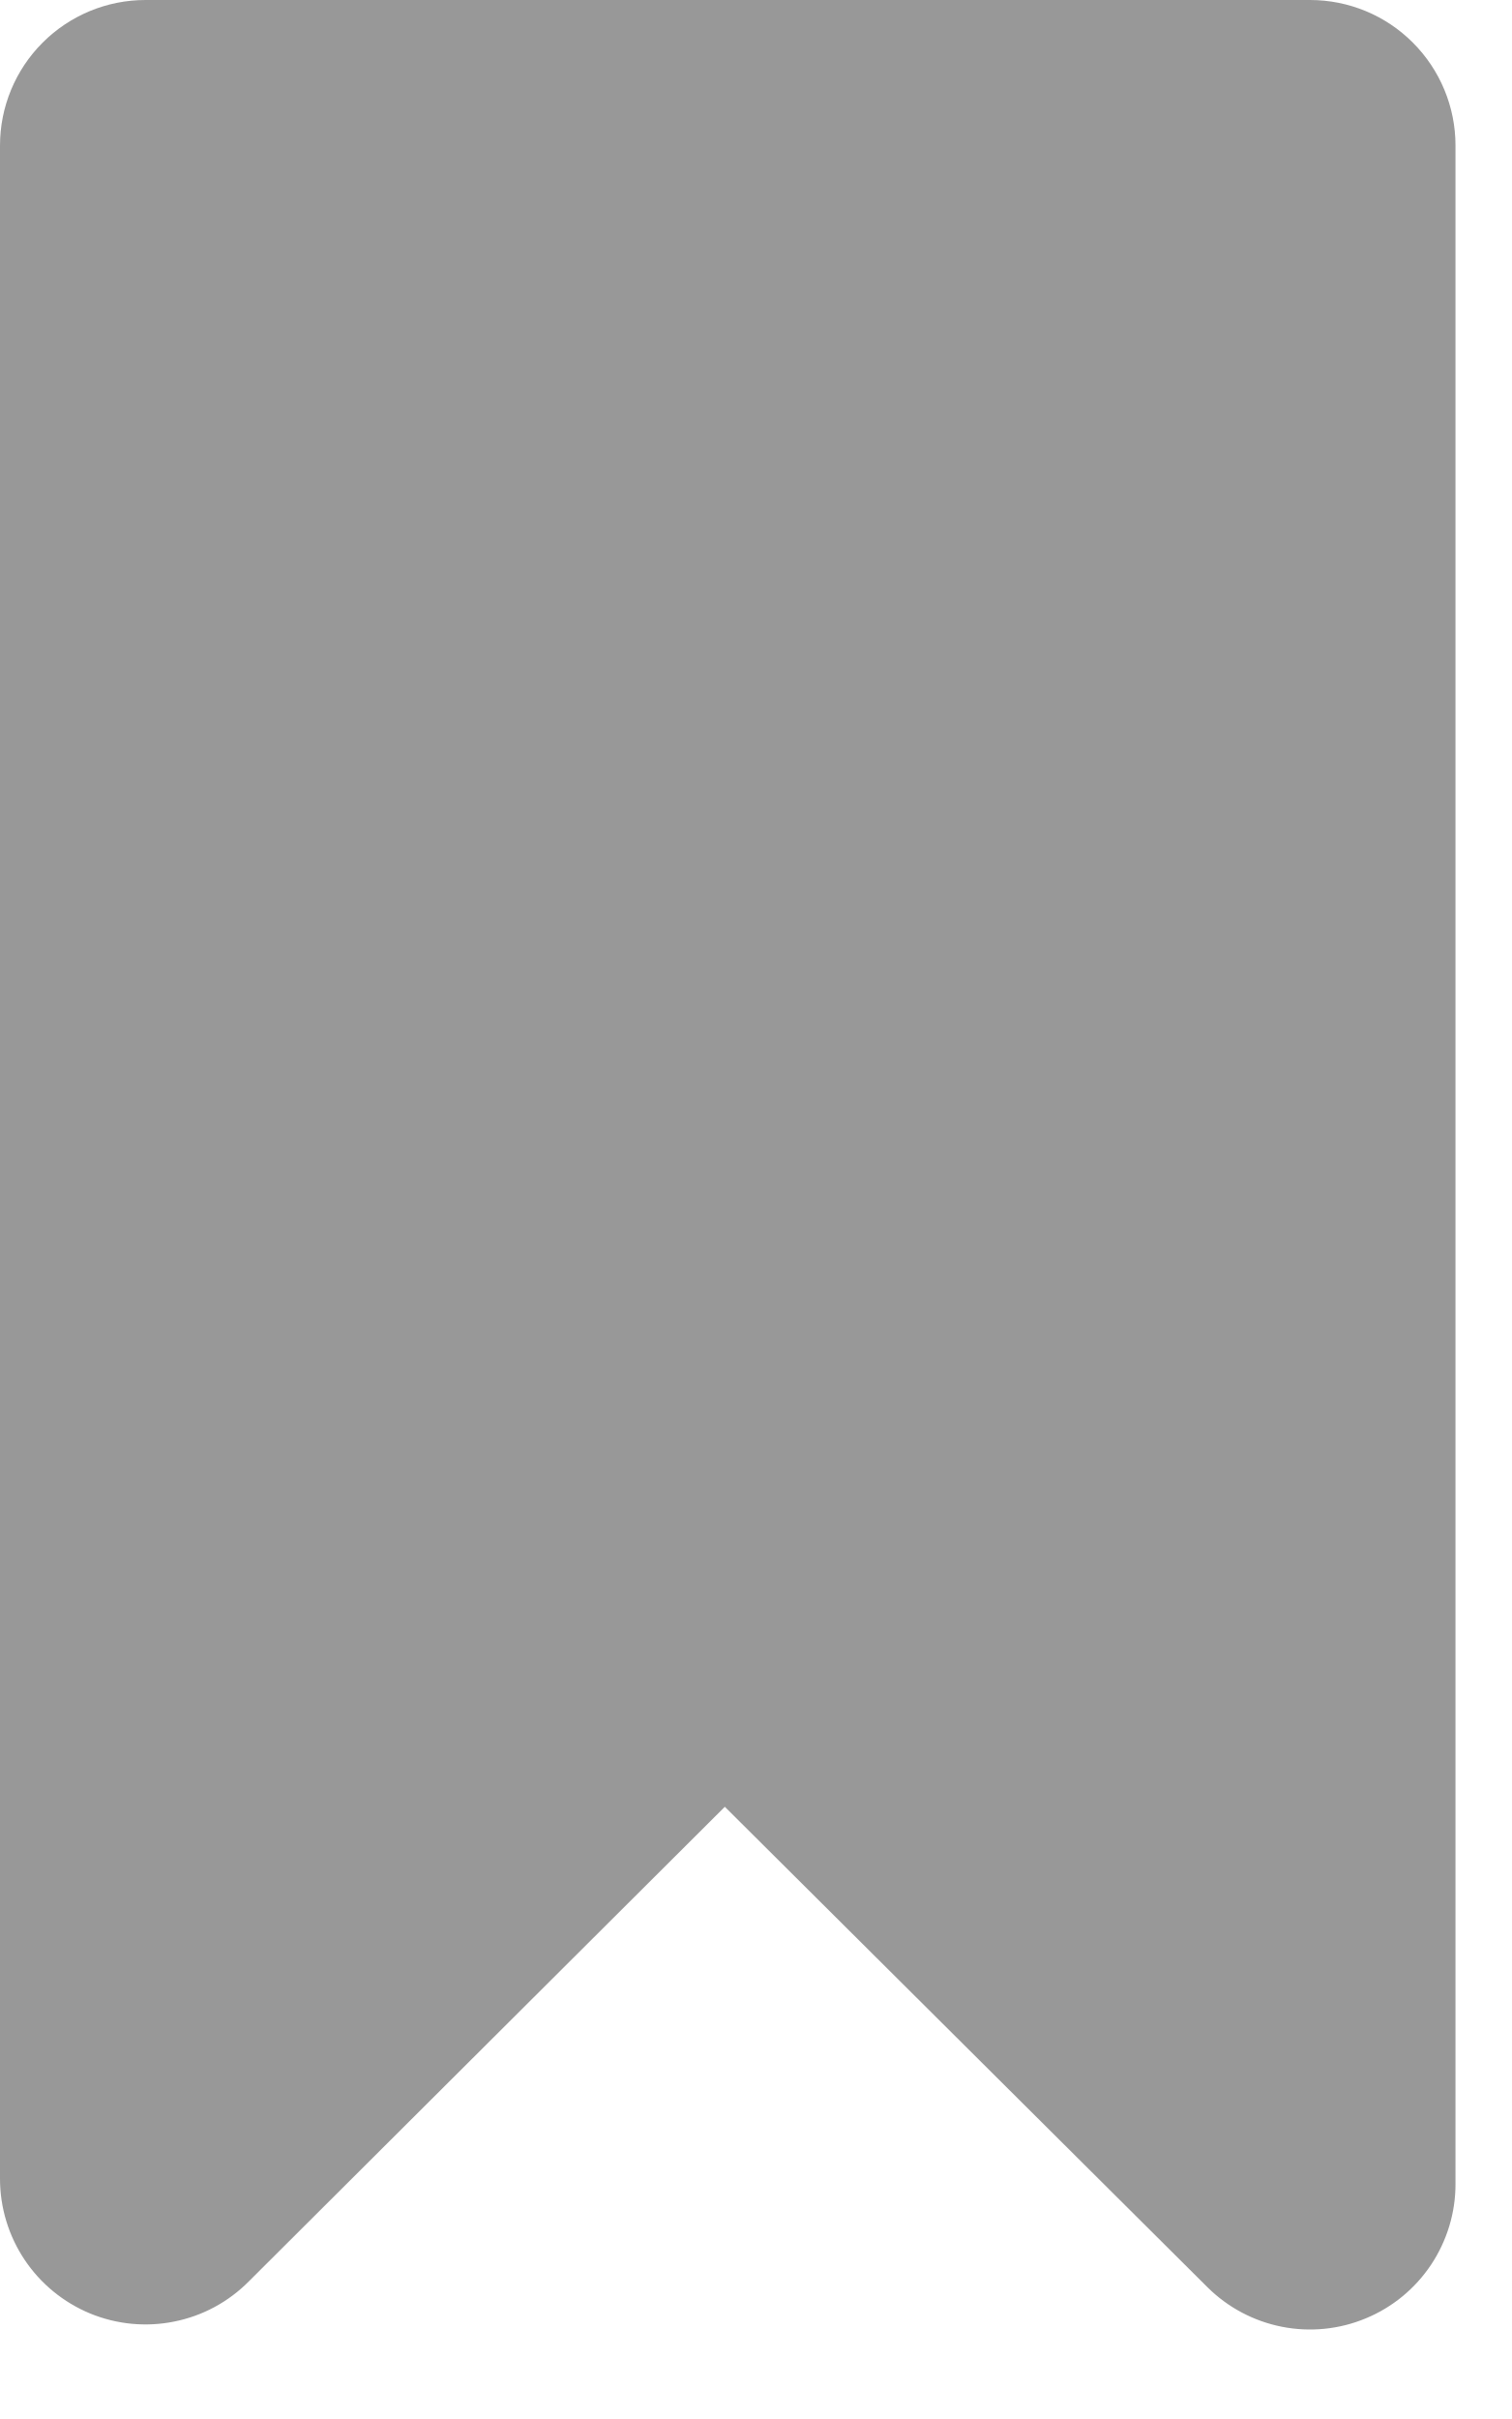
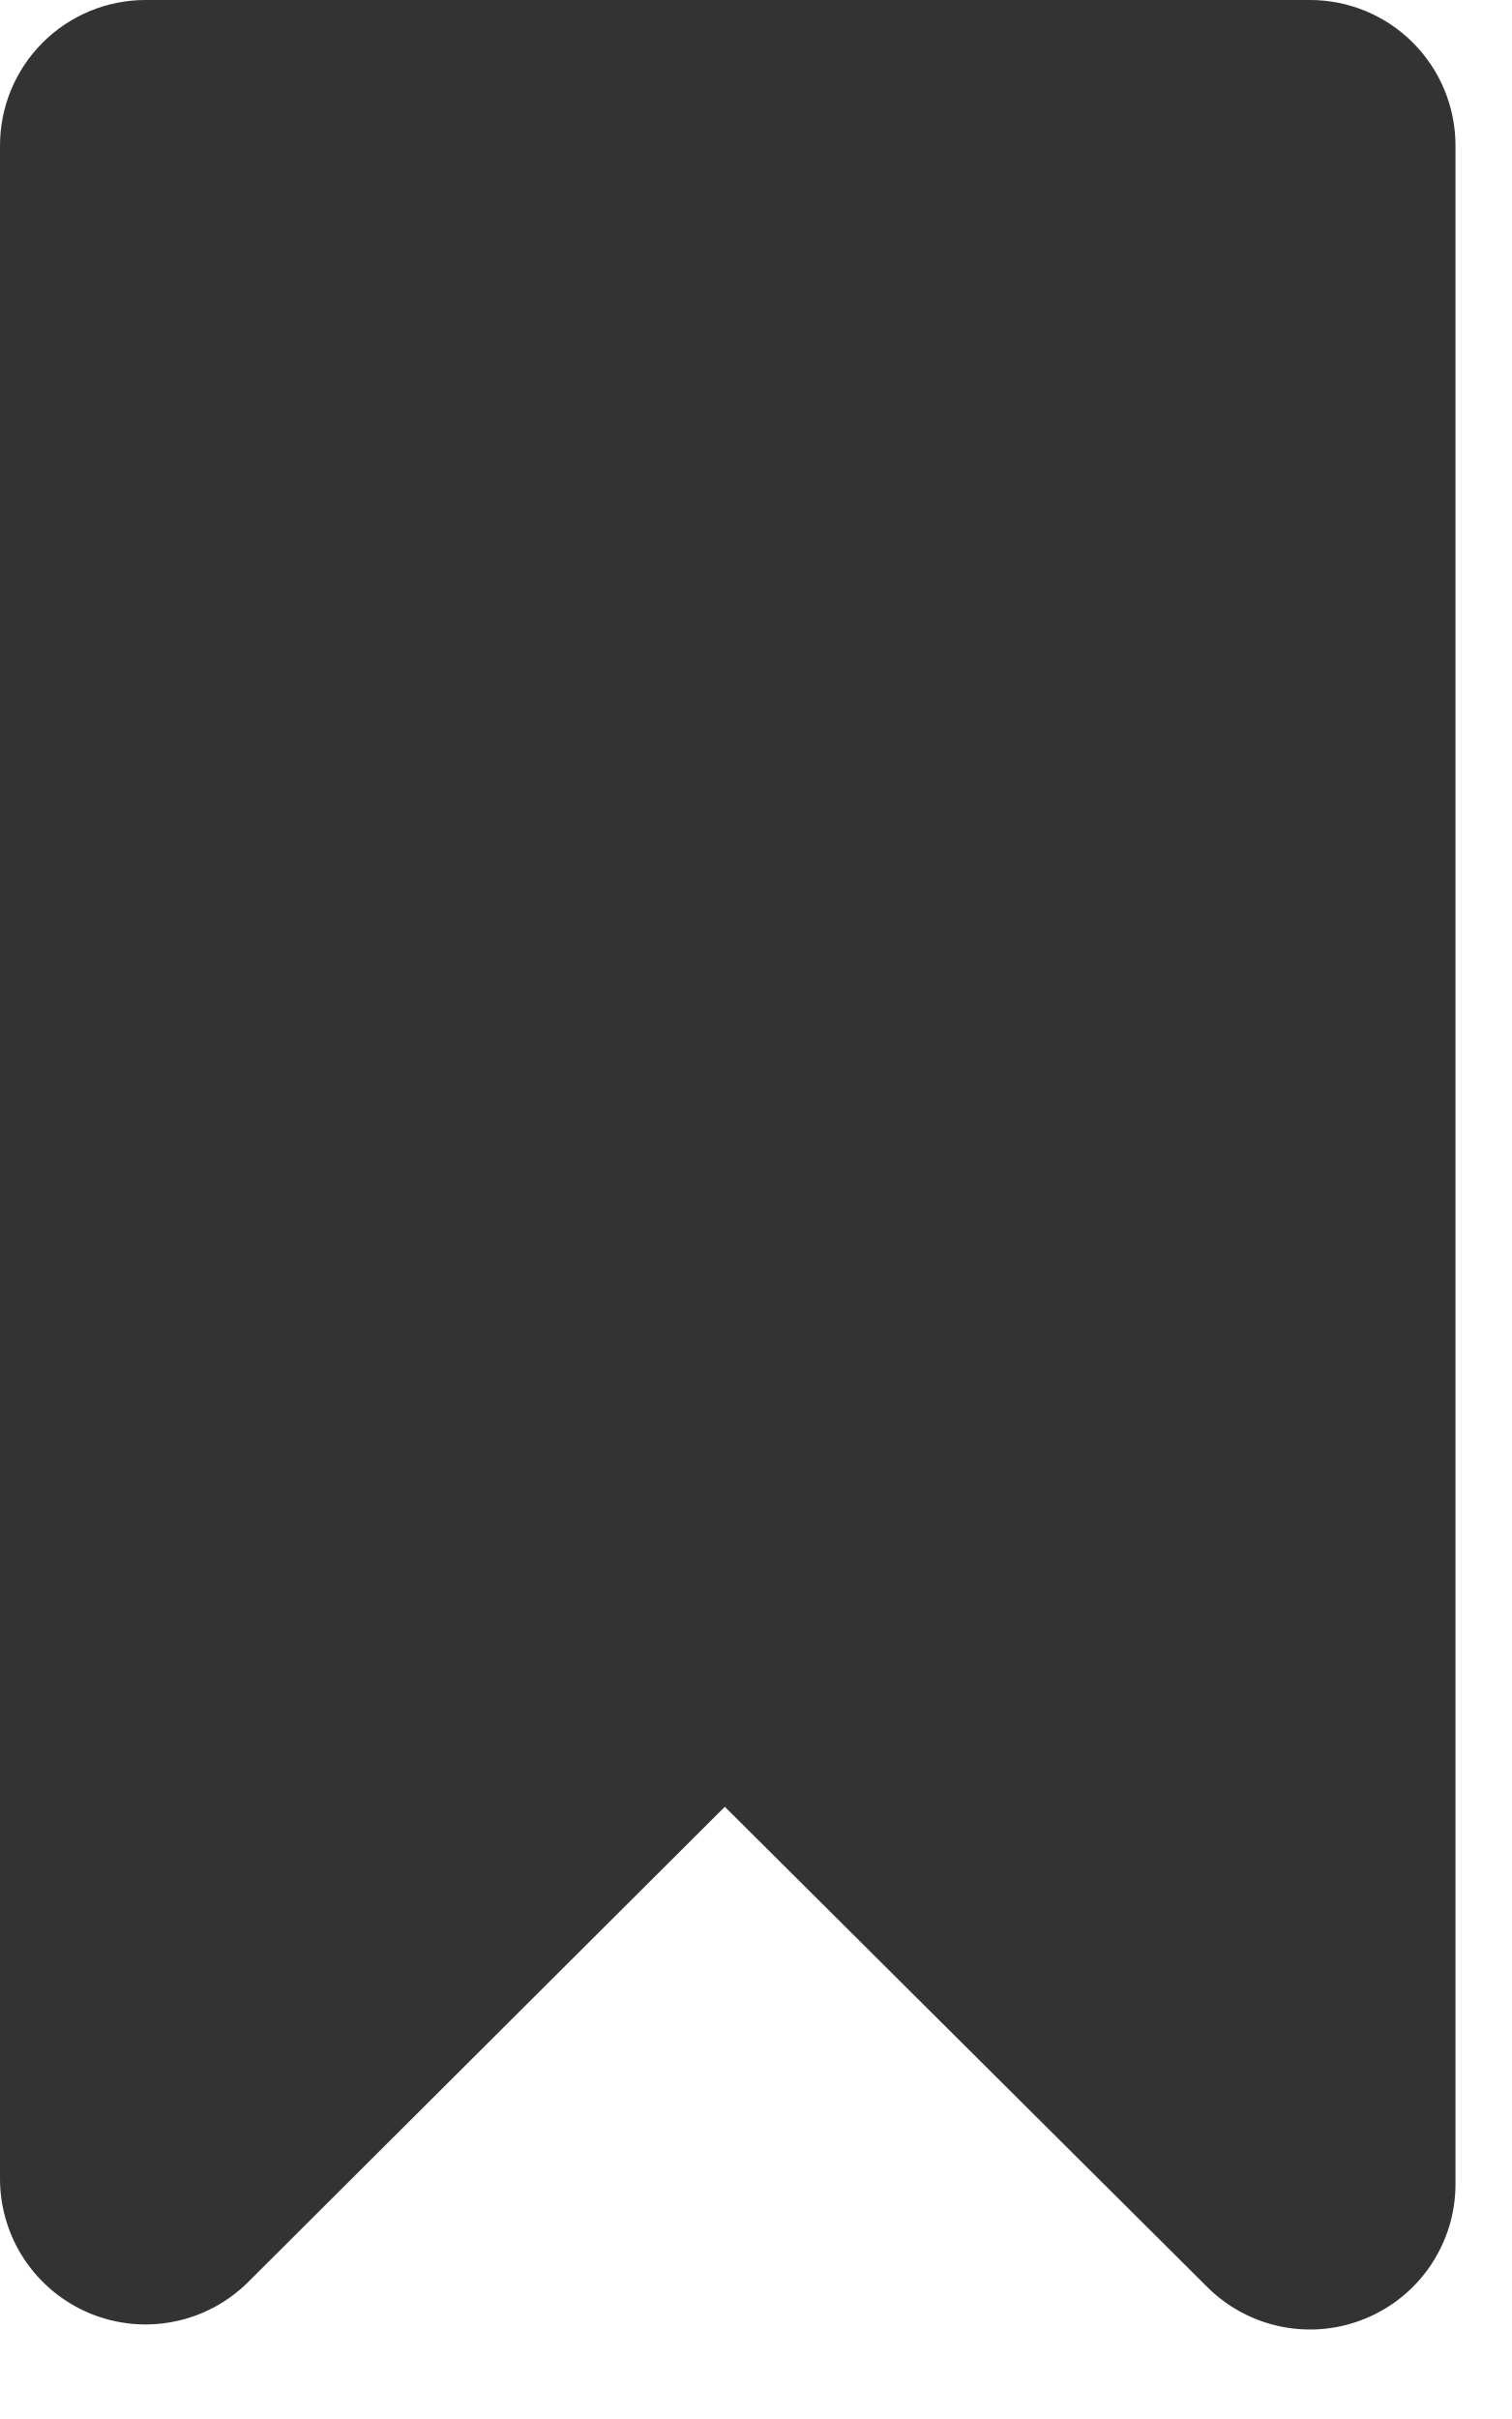
<svg xmlns="http://www.w3.org/2000/svg" width="15" height="24" viewBox="0 0 15 24" fill="none">
-   <path d="M13 0H1.444C1.061 0 0.694 0.152 0.423 0.423C0.152 0.694 4.60872e-07 1.061 4.60872e-07 1.444V21.616C-0 21.902 0.085 22.182 0.244 22.42C0.403 22.658 0.629 22.843 0.894 22.953C1.159 23.062 1.45 23.09 1.73 23.033C2.011 22.977 2.268 22.838 2.47 22.634L7.193 17.926L11.982 22.692C12.184 22.893 12.442 23.03 12.722 23.085C13.002 23.14 13.292 23.111 13.555 23.001C13.819 22.892 14.044 22.706 14.202 22.469C14.36 22.231 14.445 21.952 14.444 21.667V1.444C14.444 1.061 14.292 0.694 14.021 0.423C13.751 0.152 13.383 0 13 0Z" fill="#333333" fill-opacity="0.5" />
+   <path d="M13 0H1.444C1.061 0 0.694 0.152 0.423 0.423C0.152 0.694 4.60872e-07 1.061 4.60872e-07 1.444V21.616C-0 21.902 0.085 22.182 0.244 22.42C0.403 22.658 0.629 22.843 0.894 22.953C1.159 23.062 1.45 23.09 1.73 23.033C2.011 22.977 2.268 22.838 2.47 22.634L7.193 17.926L11.982 22.692C12.184 22.893 12.442 23.03 12.722 23.085C13.002 23.14 13.292 23.111 13.555 23.001C13.819 22.892 14.044 22.706 14.202 22.469C14.36 22.231 14.445 21.952 14.444 21.667V1.444C14.444 1.061 14.292 0.694 14.021 0.423C13.751 0.152 13.383 0 13 0Z" fill="#333333" />
</svg>
